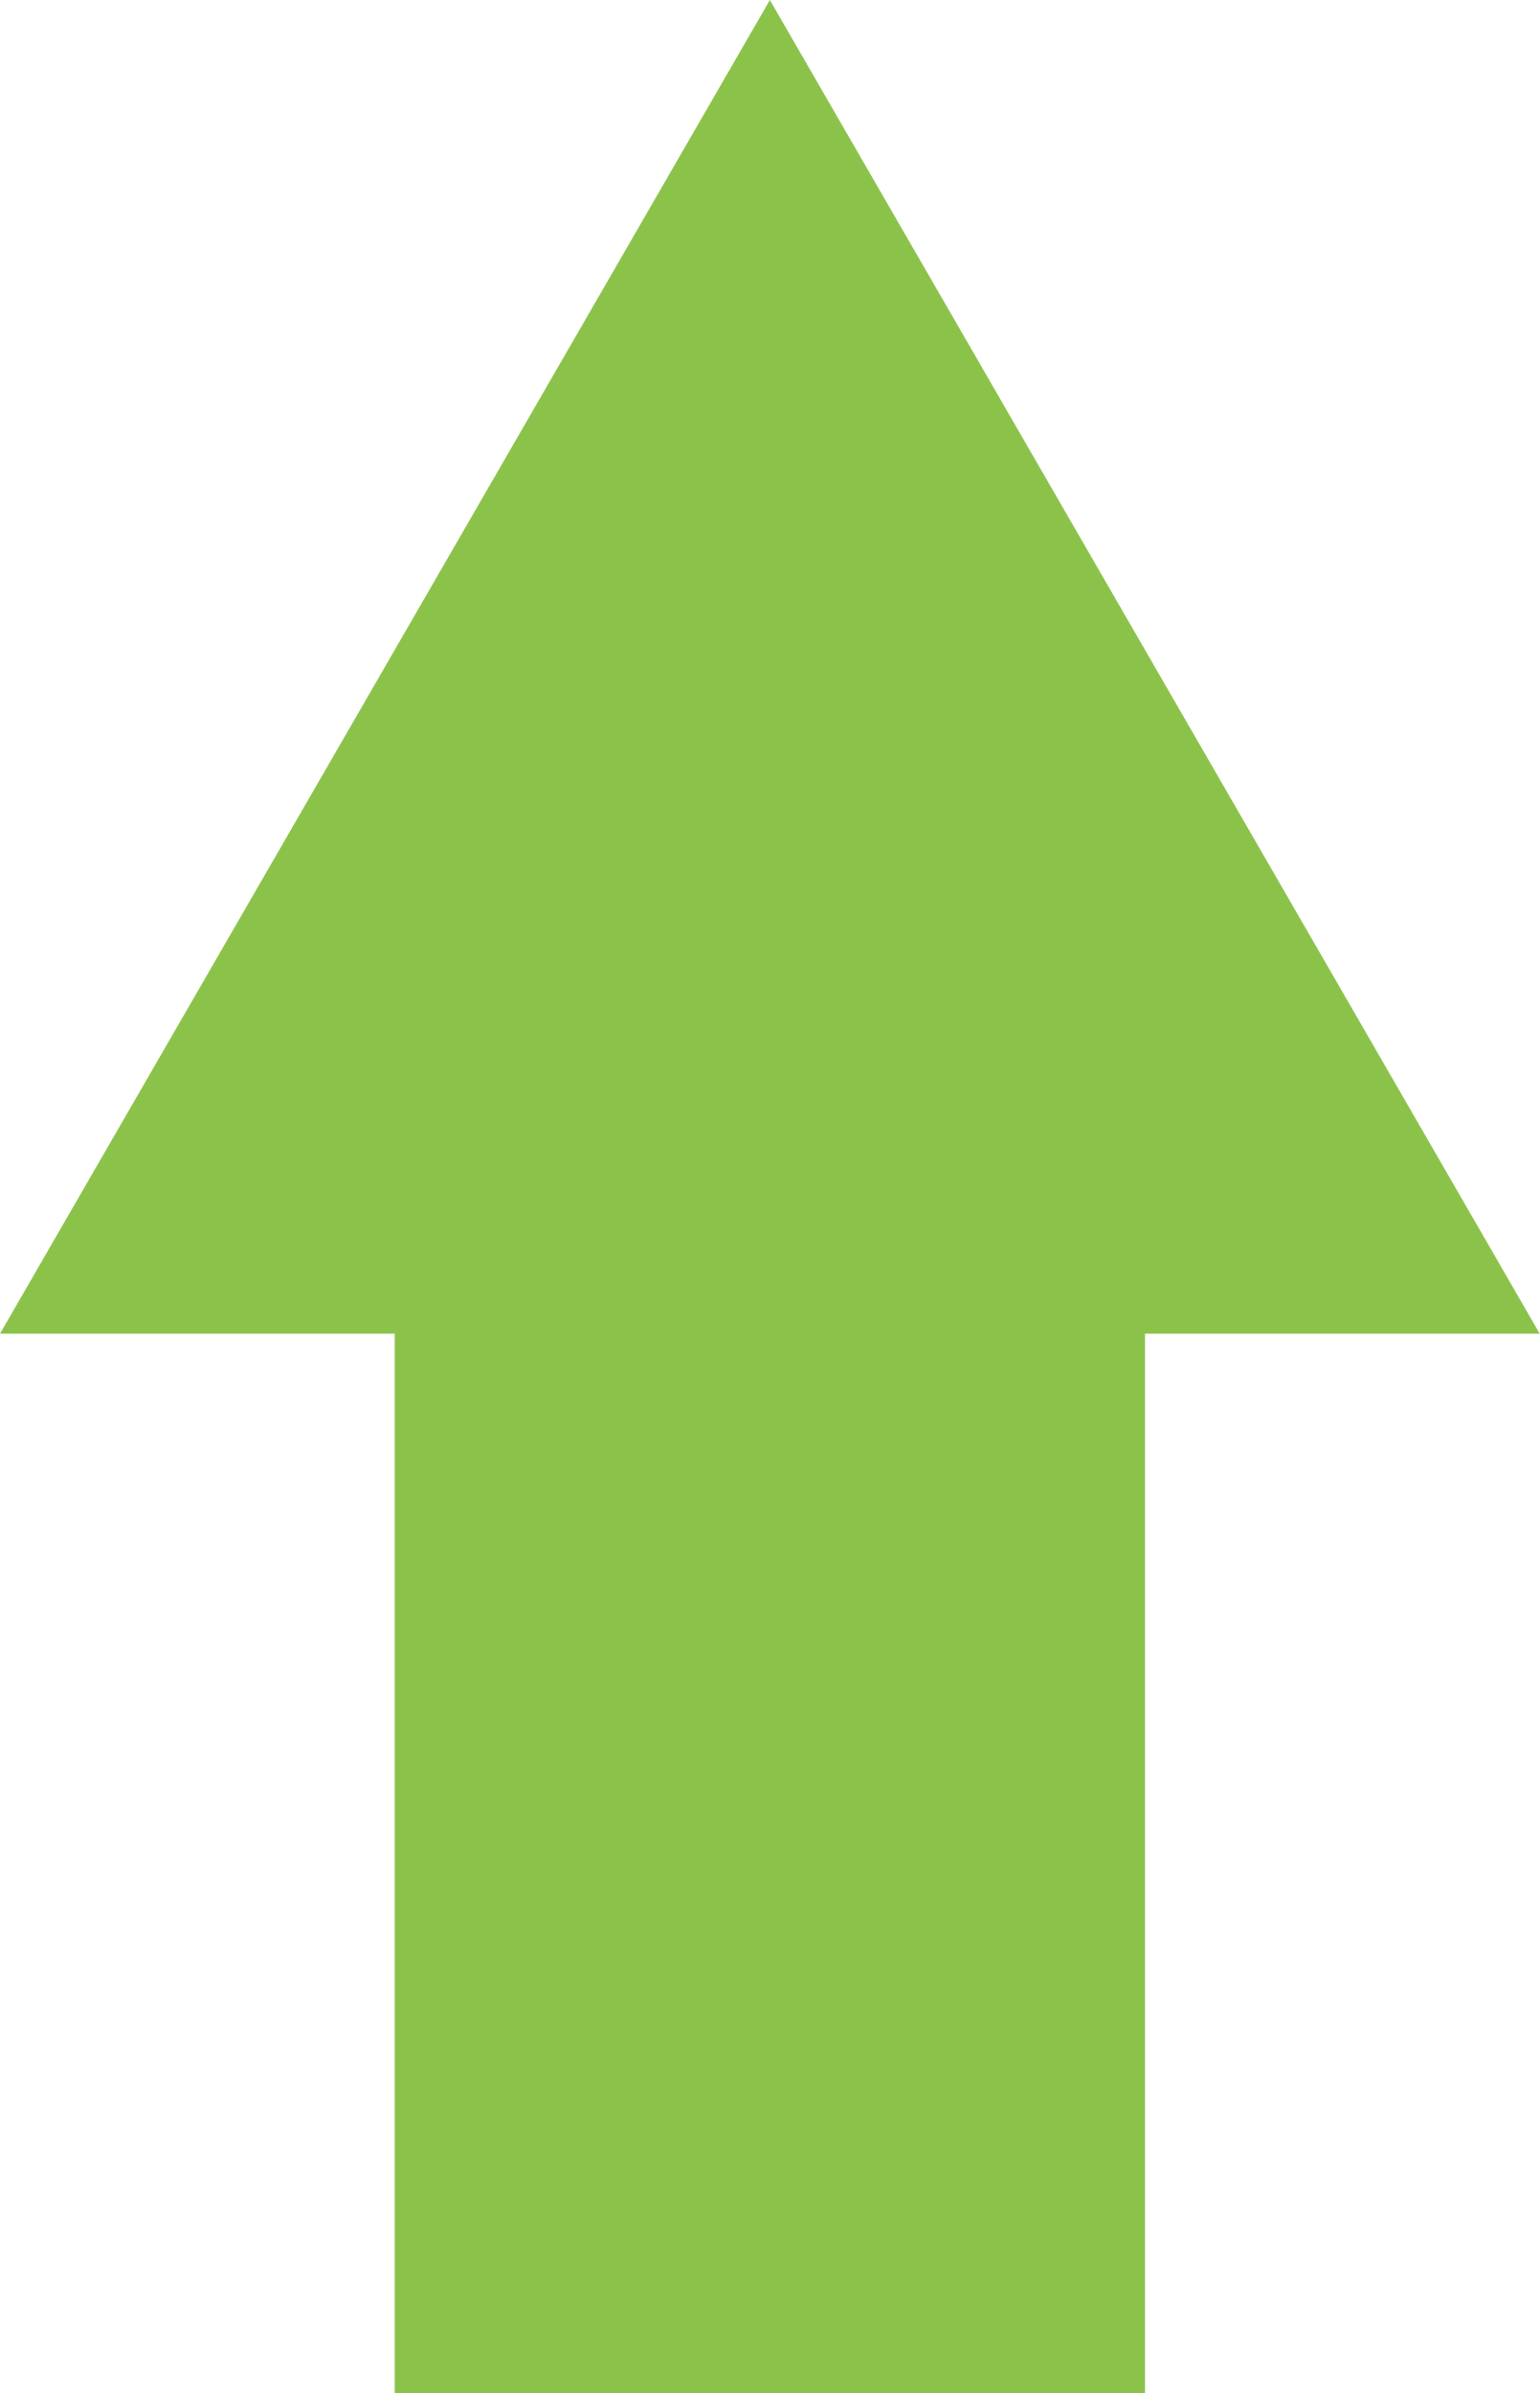
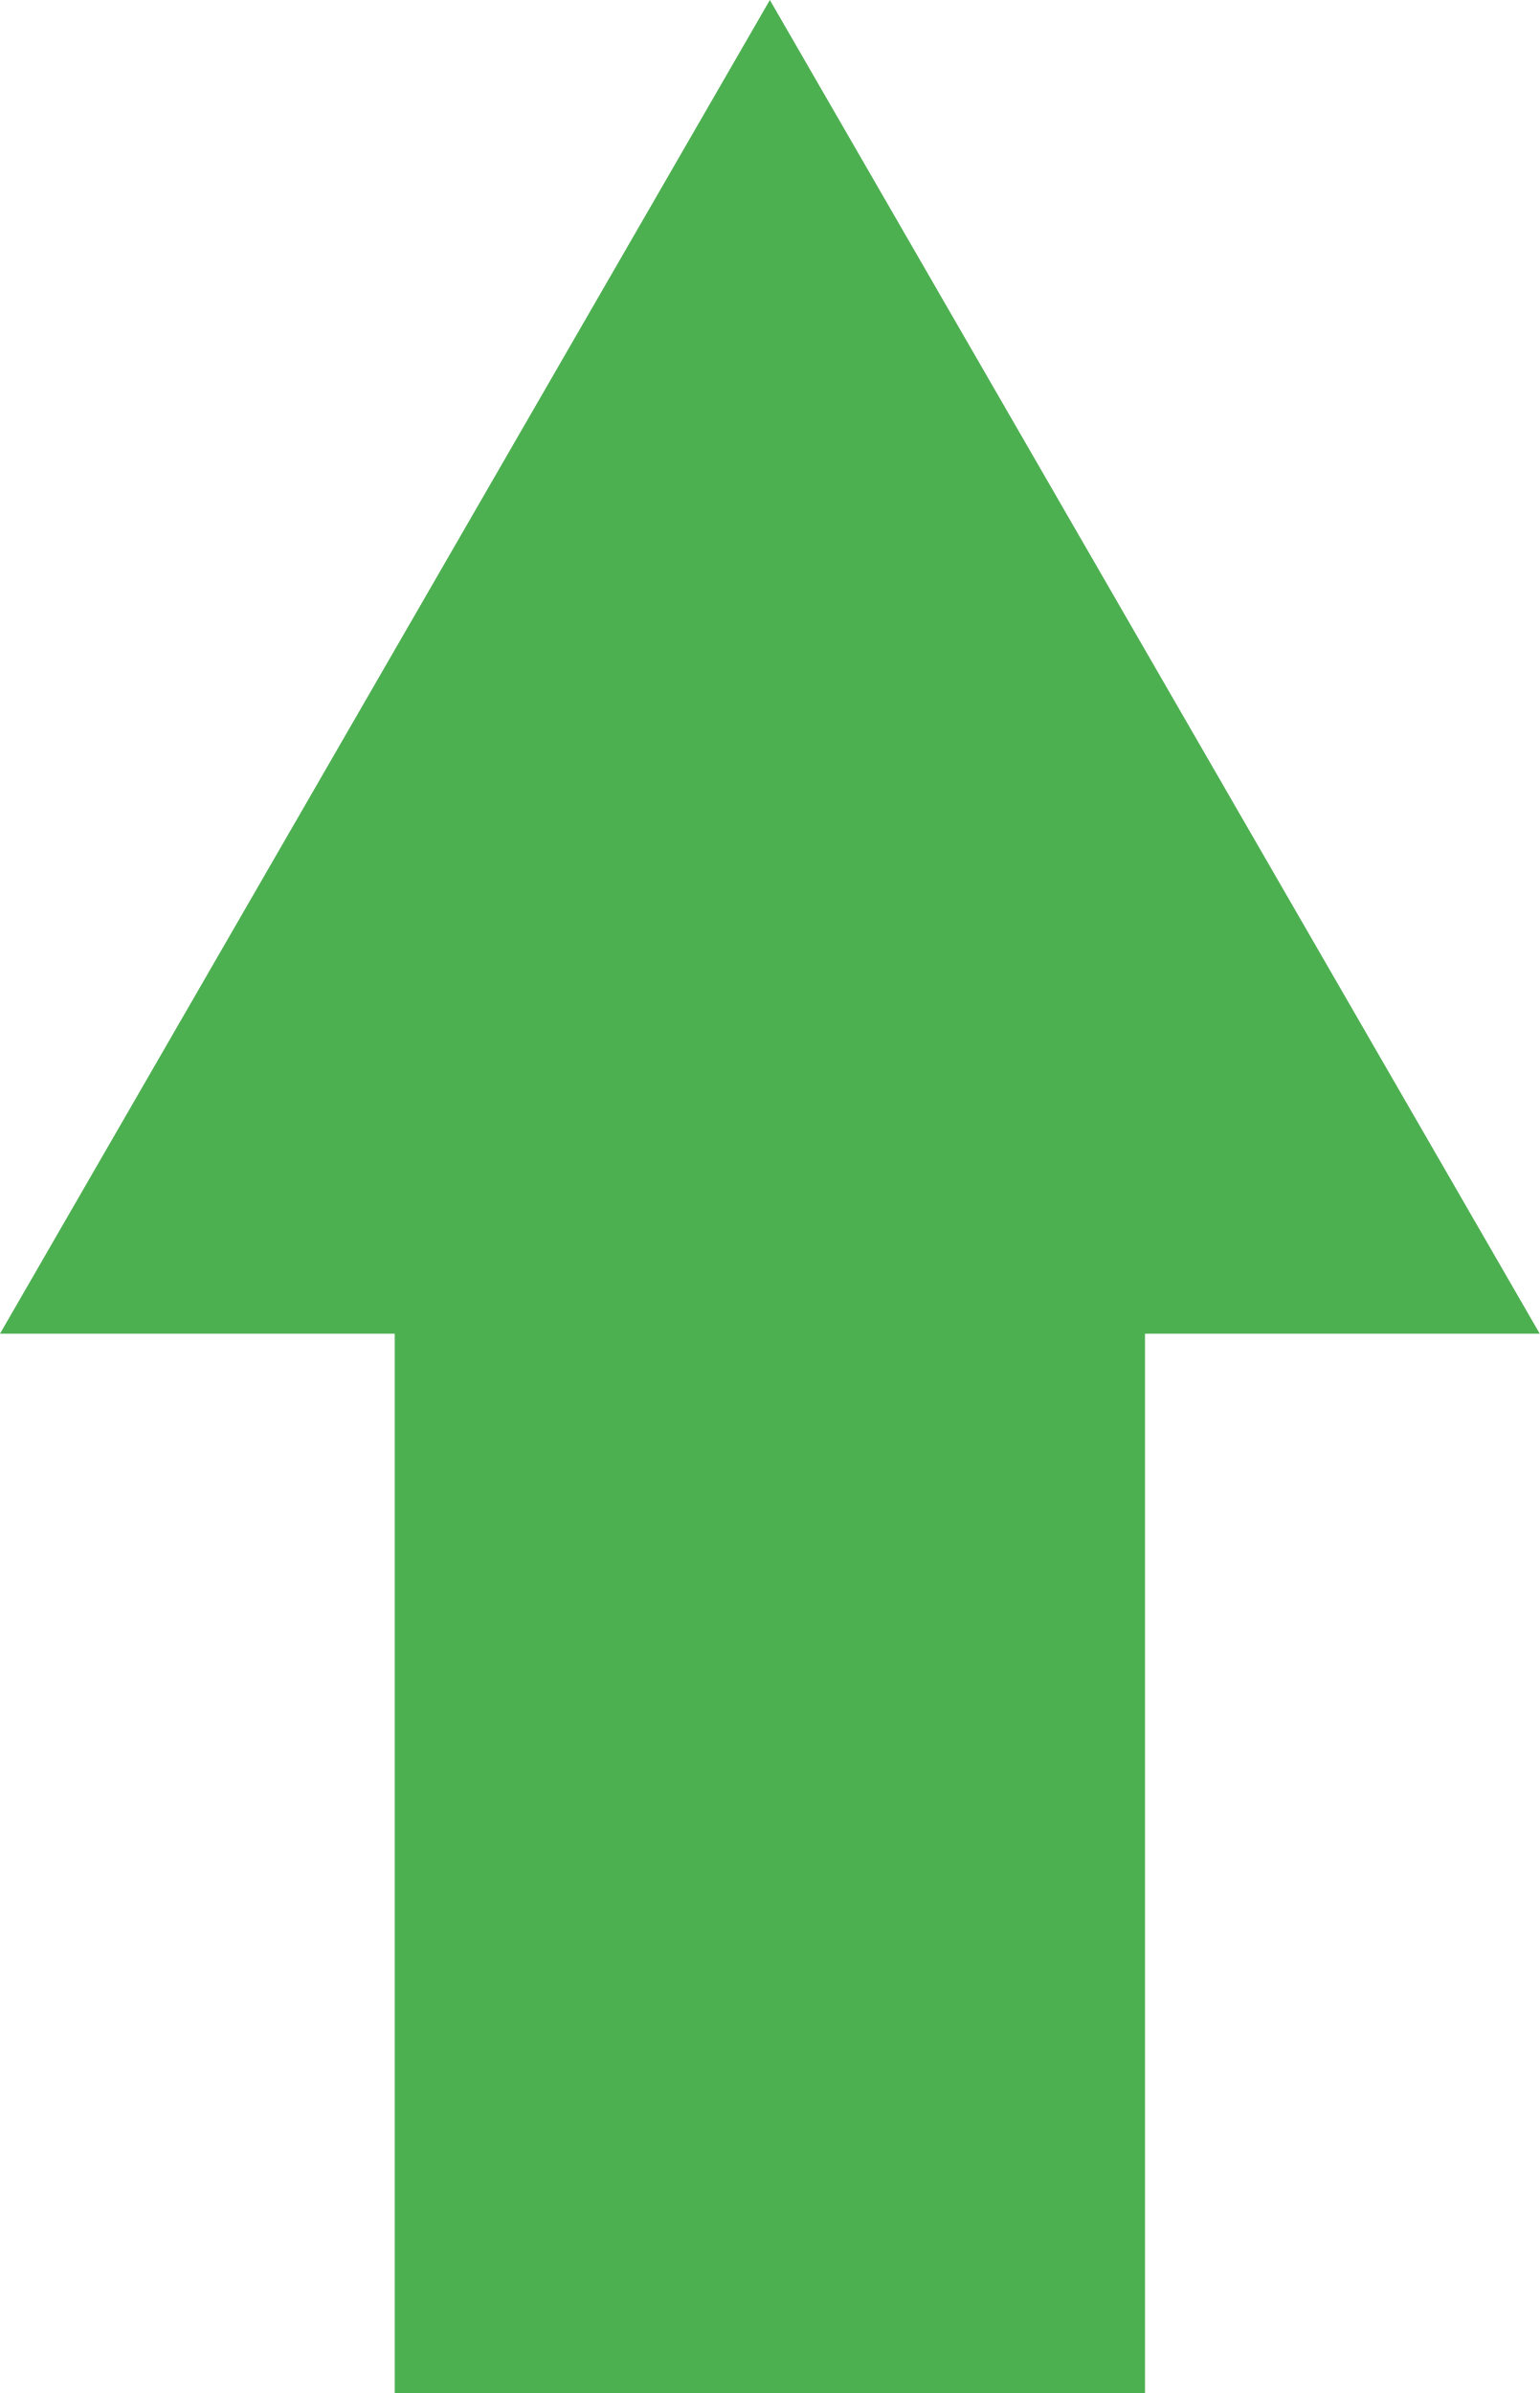
<svg xmlns="http://www.w3.org/2000/svg" version="1.1" id="Layer_1" x="0px" y="0px" viewBox="0 0 472 733.5" style="enable-background:new 0 0 472 733.5;" xml:space="preserve">
  <style type="text/css">
- 	.st0{fill:#8BC34A;}
+ 	.st0{fill:#4CAF50;}
</style>
  <polygon class="st0" points="472,408.8 351,408.8 351,733.5 121,733.5 121,408.8 0,408.8 236,0 " />
</svg>
